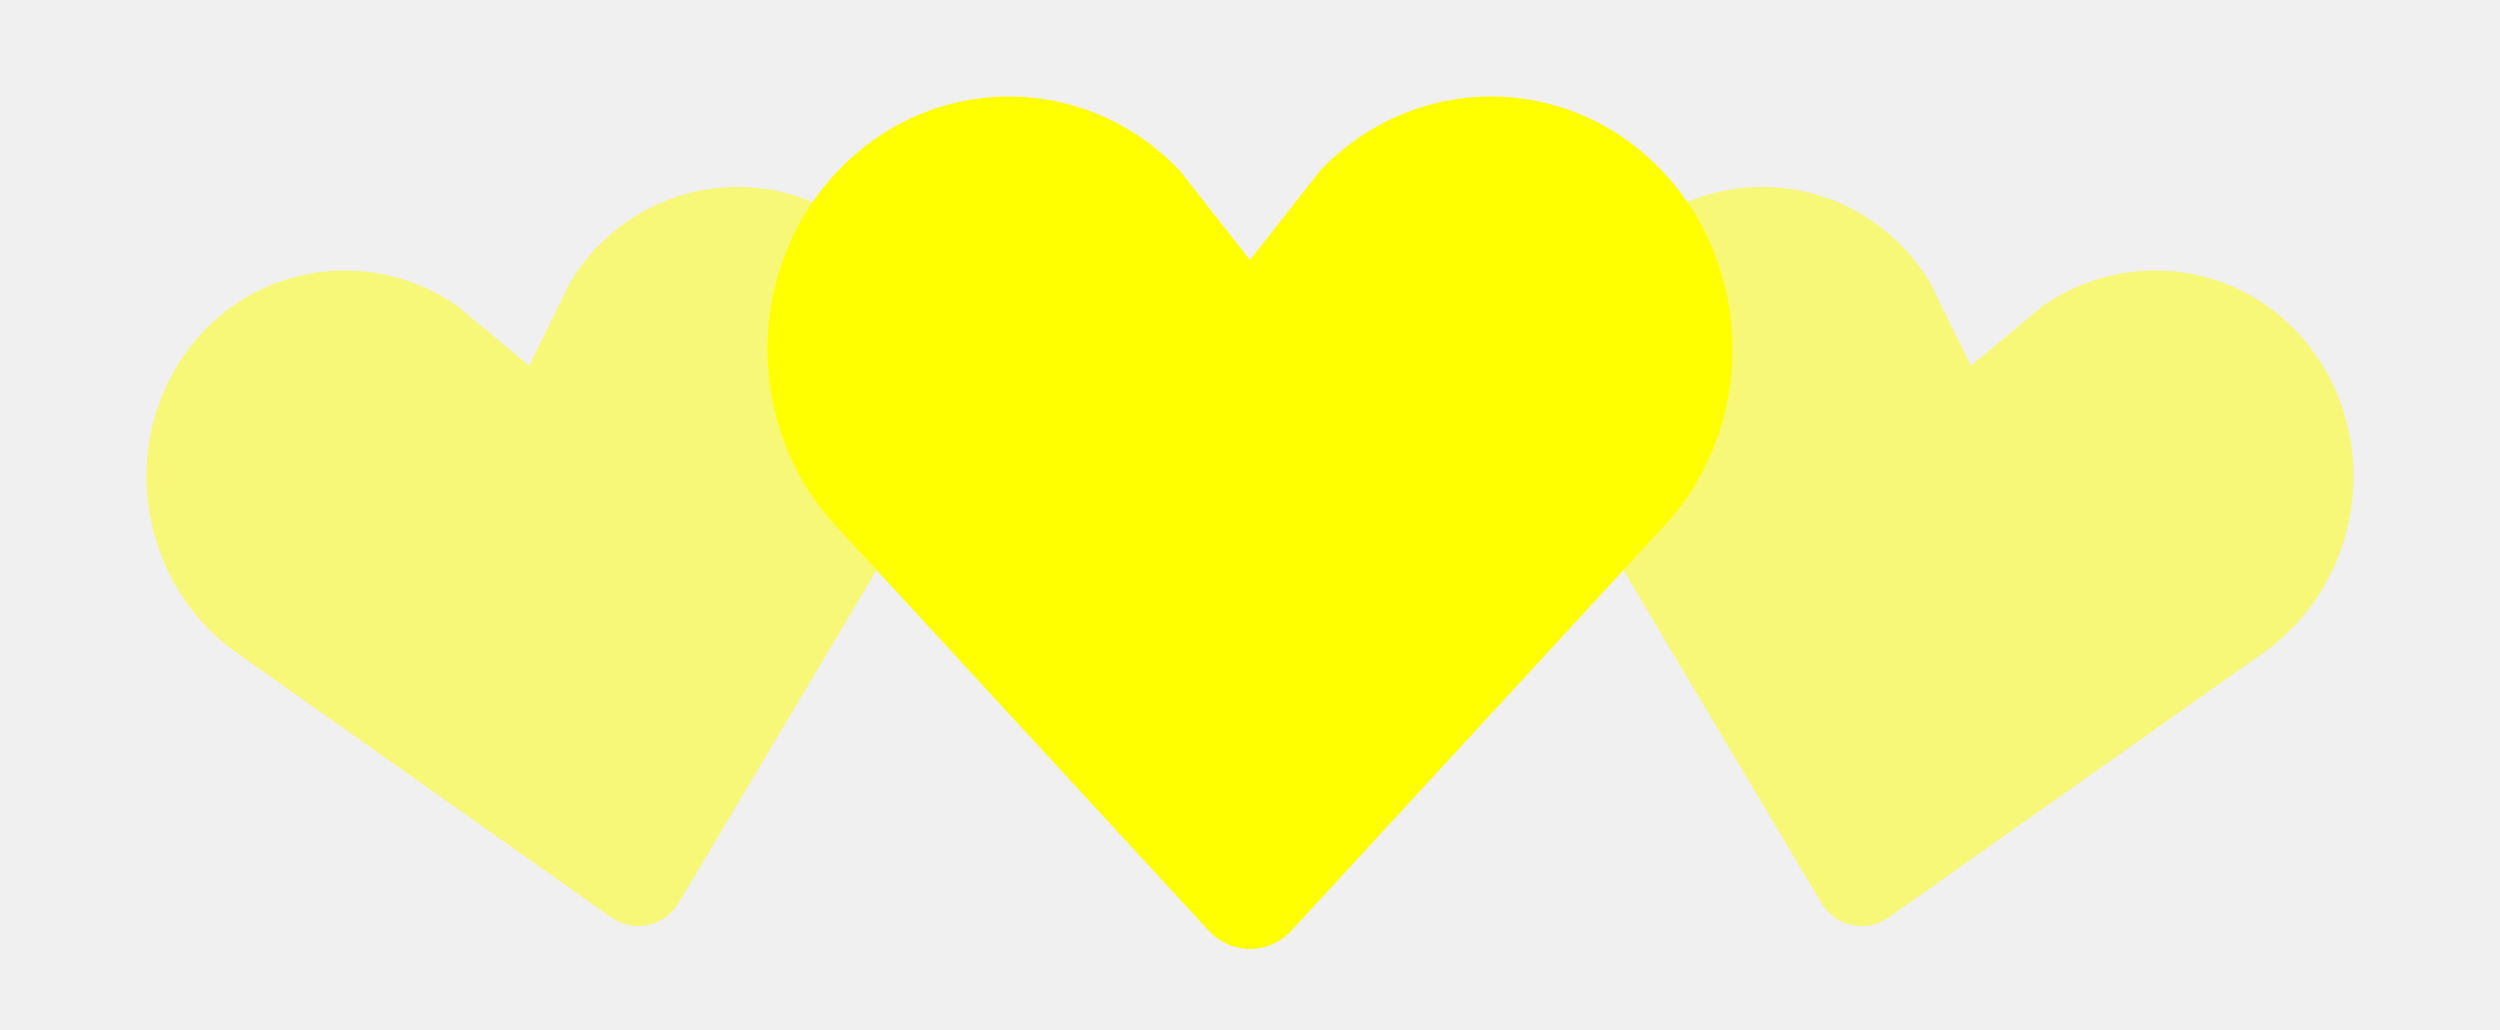
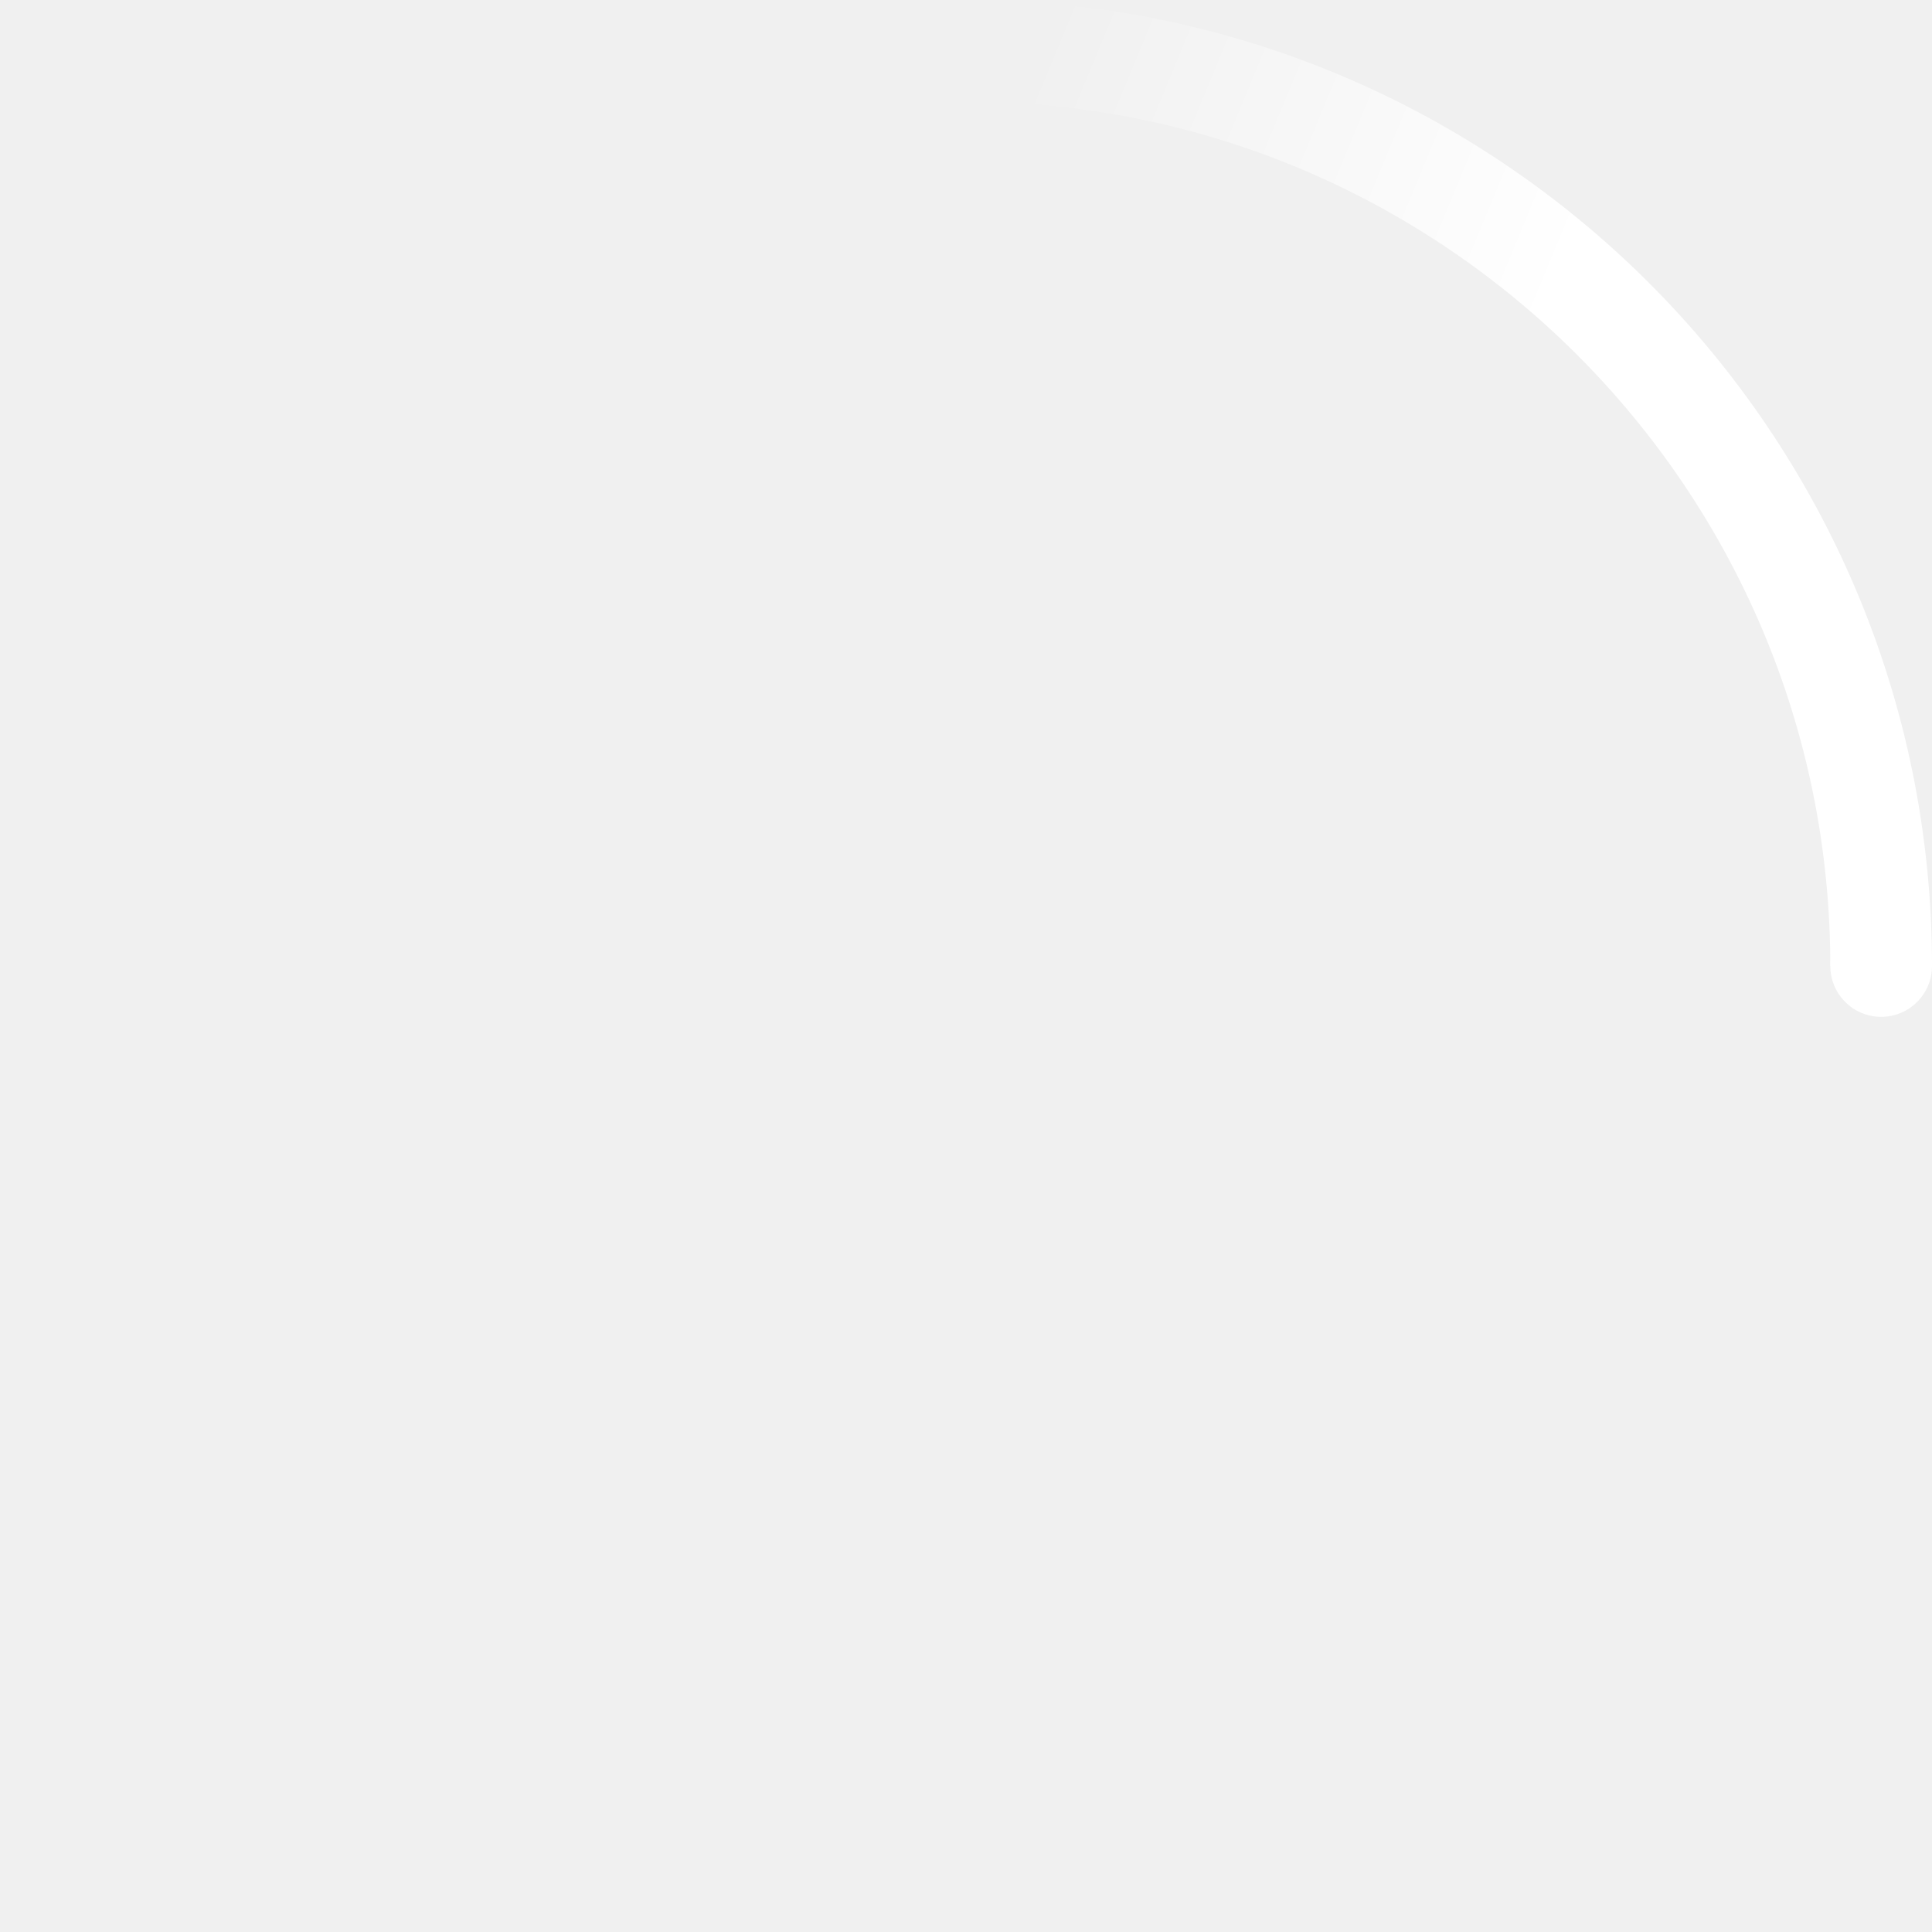
- <svg xmlns="http://www.w3.org/2000/svg" width="340" height="140" viewBox="0 0 140 64" fill="yellow">
-   <path d="M30.262 57.02L7.195 40.723c-5.84-3.976-7.56-12.06-3.842-18.063 3.715-6 11.467-7.65 17.306-3.68l4.52 3.76 2.6-5.274c3.717-6.002 11.47-7.65 17.305-3.68 5.84 3.97 7.56 12.054 3.842 18.062L34.49 56.118c-.897 1.512-2.793 1.915-4.228.9z" fill-opacity=".5">
-     <animate attributeName="fill-opacity" begin="0s" dur="1.4s" values="0.5;1;0.5" calcMode="linear" repeatCount="indefinite" />
-   </path>
-   <path d="M105.512 56.12l-14.44-24.272c-3.716-6.008-1.996-14.093 3.843-18.062 5.835-3.97 13.588-2.322 17.306 3.68l2.6 5.274 4.52-3.76c5.84-3.97 13.592-2.32 17.307 3.68 3.718 6.003 1.998 14.088-3.842 18.064L109.74 57.02c-1.434 1.014-3.33.61-4.228-.9z" fill-opacity=".5">
-     <animate attributeName="fill-opacity" begin="0.7s" dur="1.4s" values="0.5;1;0.5" calcMode="linear" repeatCount="indefinite" />
-   </path>
-   <path d="M67.408 57.834l-23.01-24.98c-5.864-6.15-5.864-16.108 0-22.248 5.86-6.14 15.37-6.14 21.234 0L70 16.168l4.368-5.562c5.863-6.14 15.375-6.14 21.235 0 5.863 6.14 5.863 16.098 0 22.247l-23.007 24.98c-1.43 1.556-3.757 1.556-5.188 0z" />
+ <svg xmlns="http://www.w3.org/2000/svg" width="38" height="38" viewBox="0 0 38 38">
+   <defs>
+     <linearGradient x1="8.042%" y1="0%" x2="65.682%" y2="23.865%" id="a">
+       <stop stop-color="#fff" stop-opacity="0" offset="0%" />
+       <stop stop-color="#fff" stop-opacity=".631" offset="63.146%" />
+       <stop stop-color="#fff" offset="100%" />
+     </linearGradient>
+   </defs>
+   <g fill="none" fill-rule="evenodd">
+     <g transform="translate(1 1)">
+       <path d="M36 18c0-9.94-8.06-18-18-18" id="Oval-2" stroke="url(#a)" stroke-width="2">
+         <animateTransform attributeName="transform" type="rotate" from="0 18 18" to="360 18 18" dur="0.9s" repeatCount="indefinite" />
+       </path>
+       <circle fill="#fff" cx="36" cy="18" r="1">
+         <animateTransform attributeName="transform" type="rotate" from="0 18 18" to="360 18 18" dur="0.9s" repeatCount="indefinite" />
+       </circle>
+     </g>
+   </g>
</svg>
